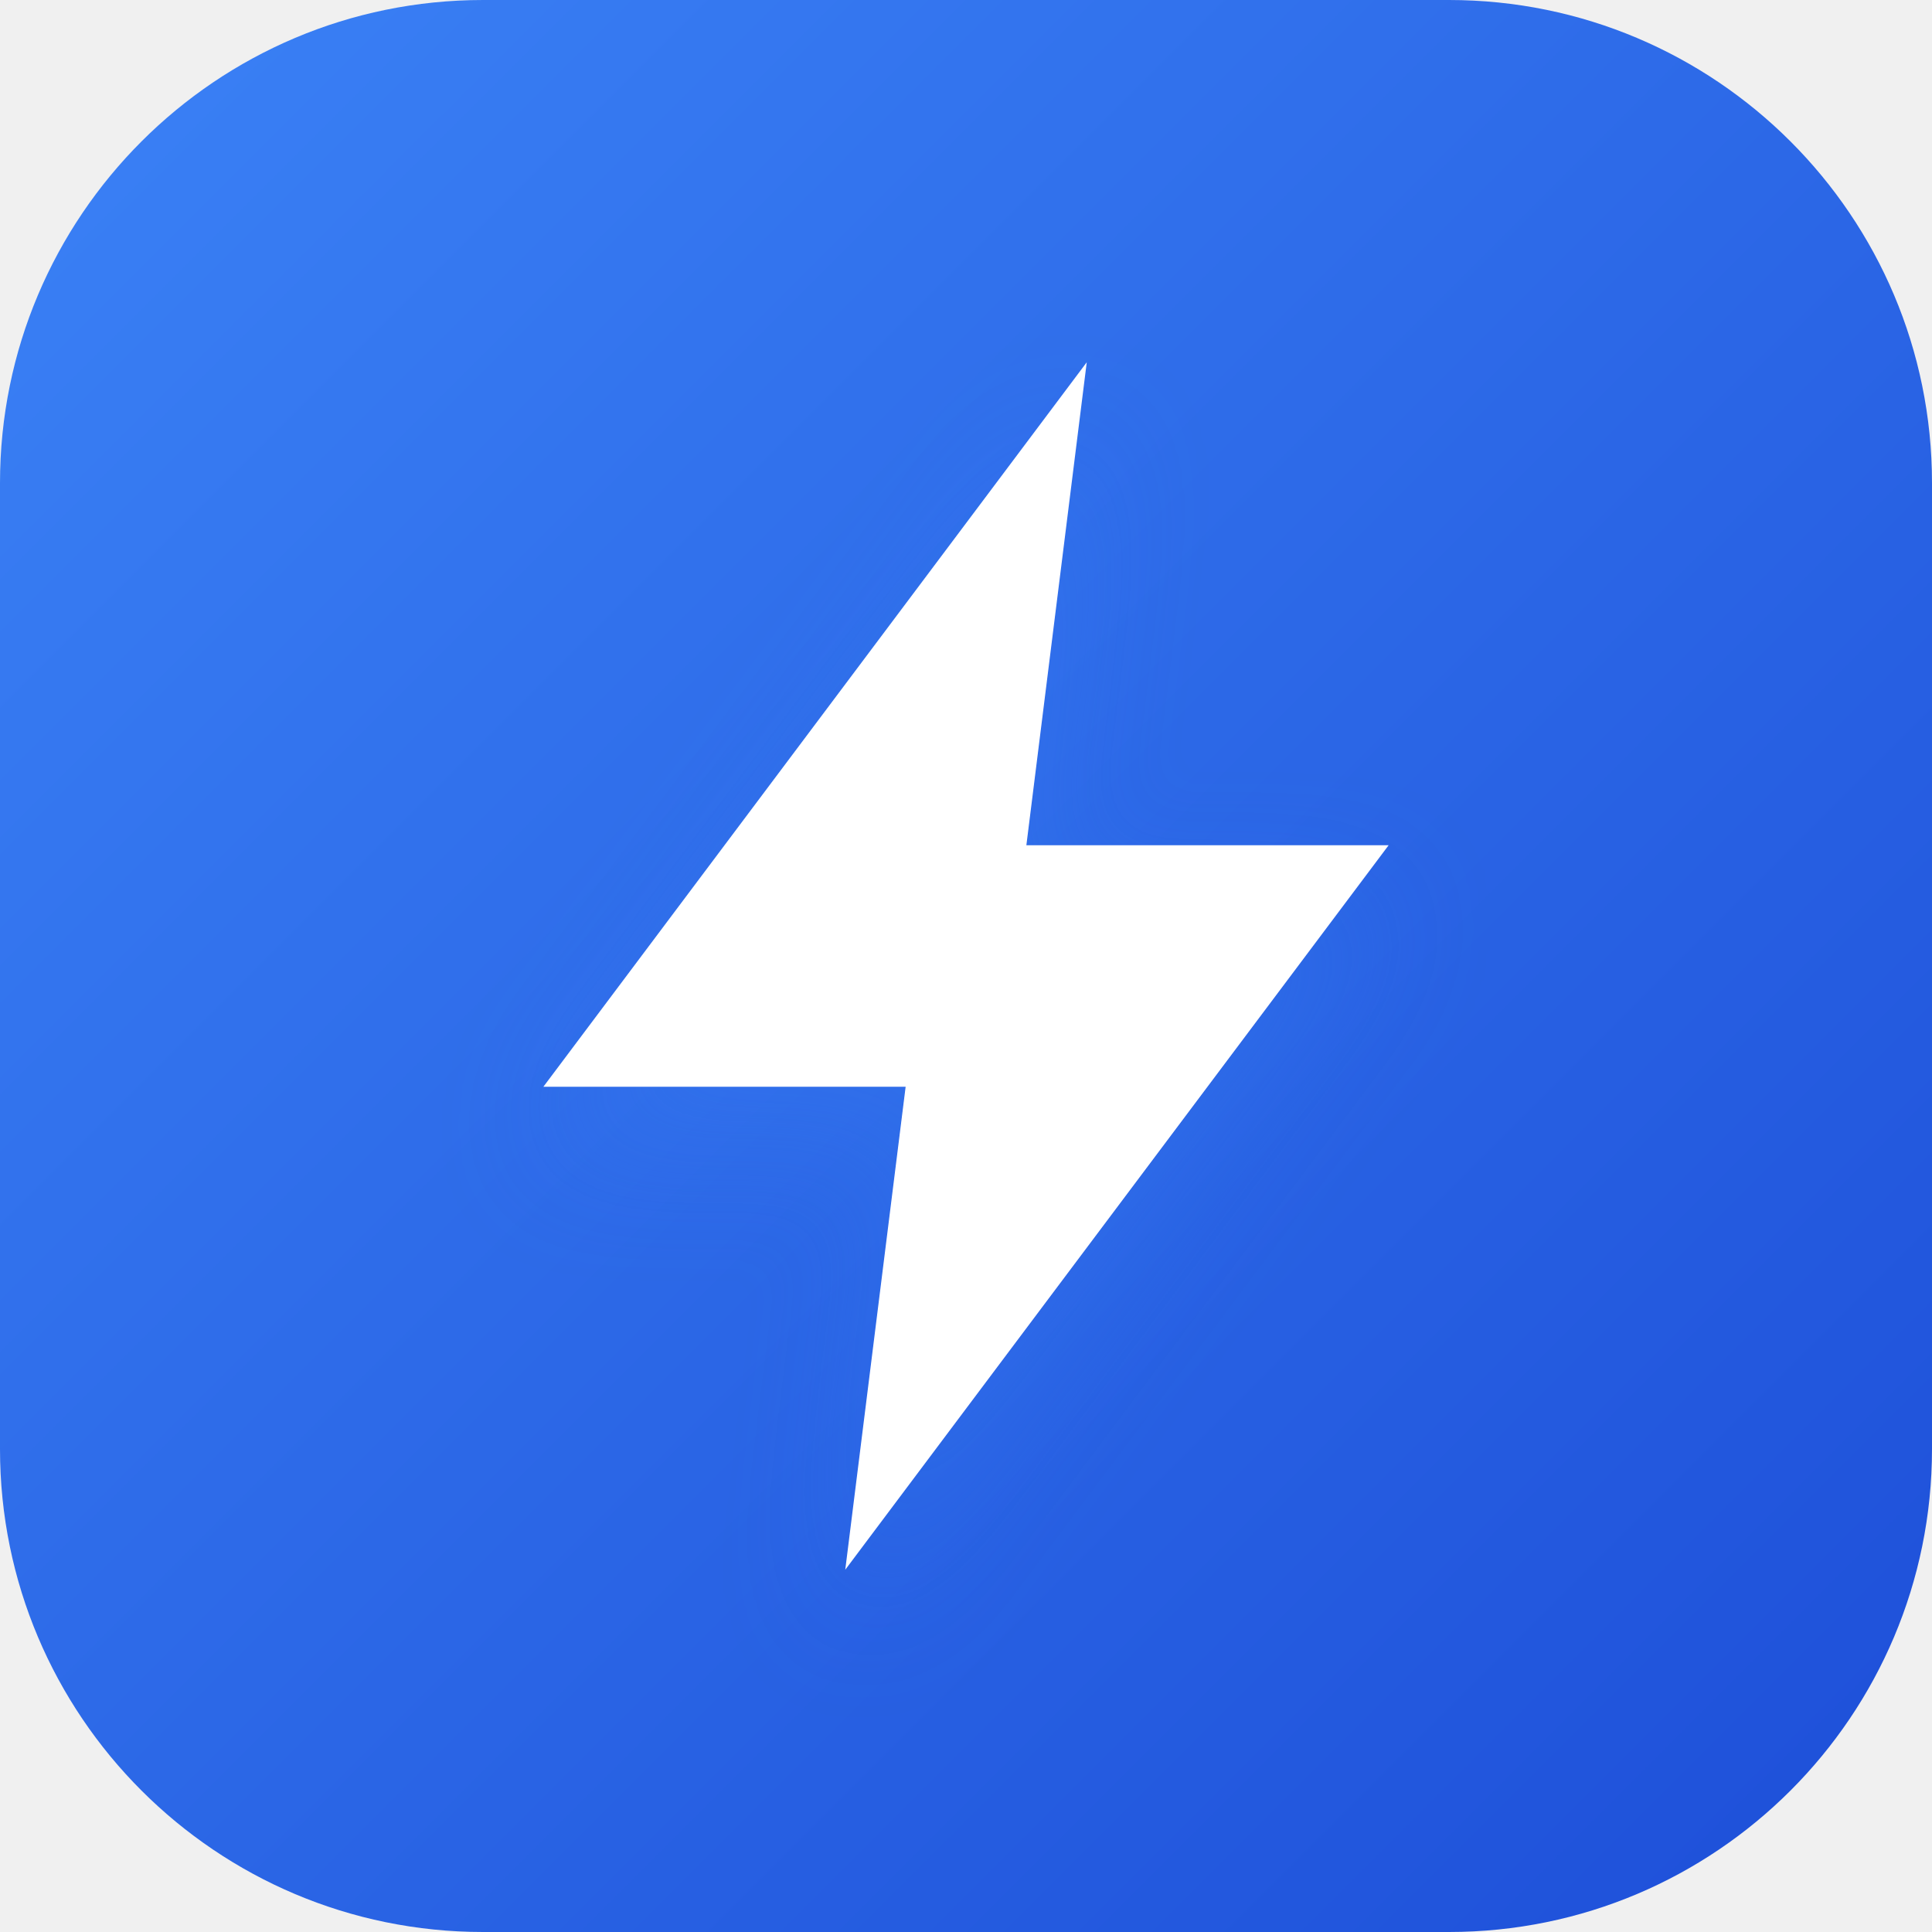
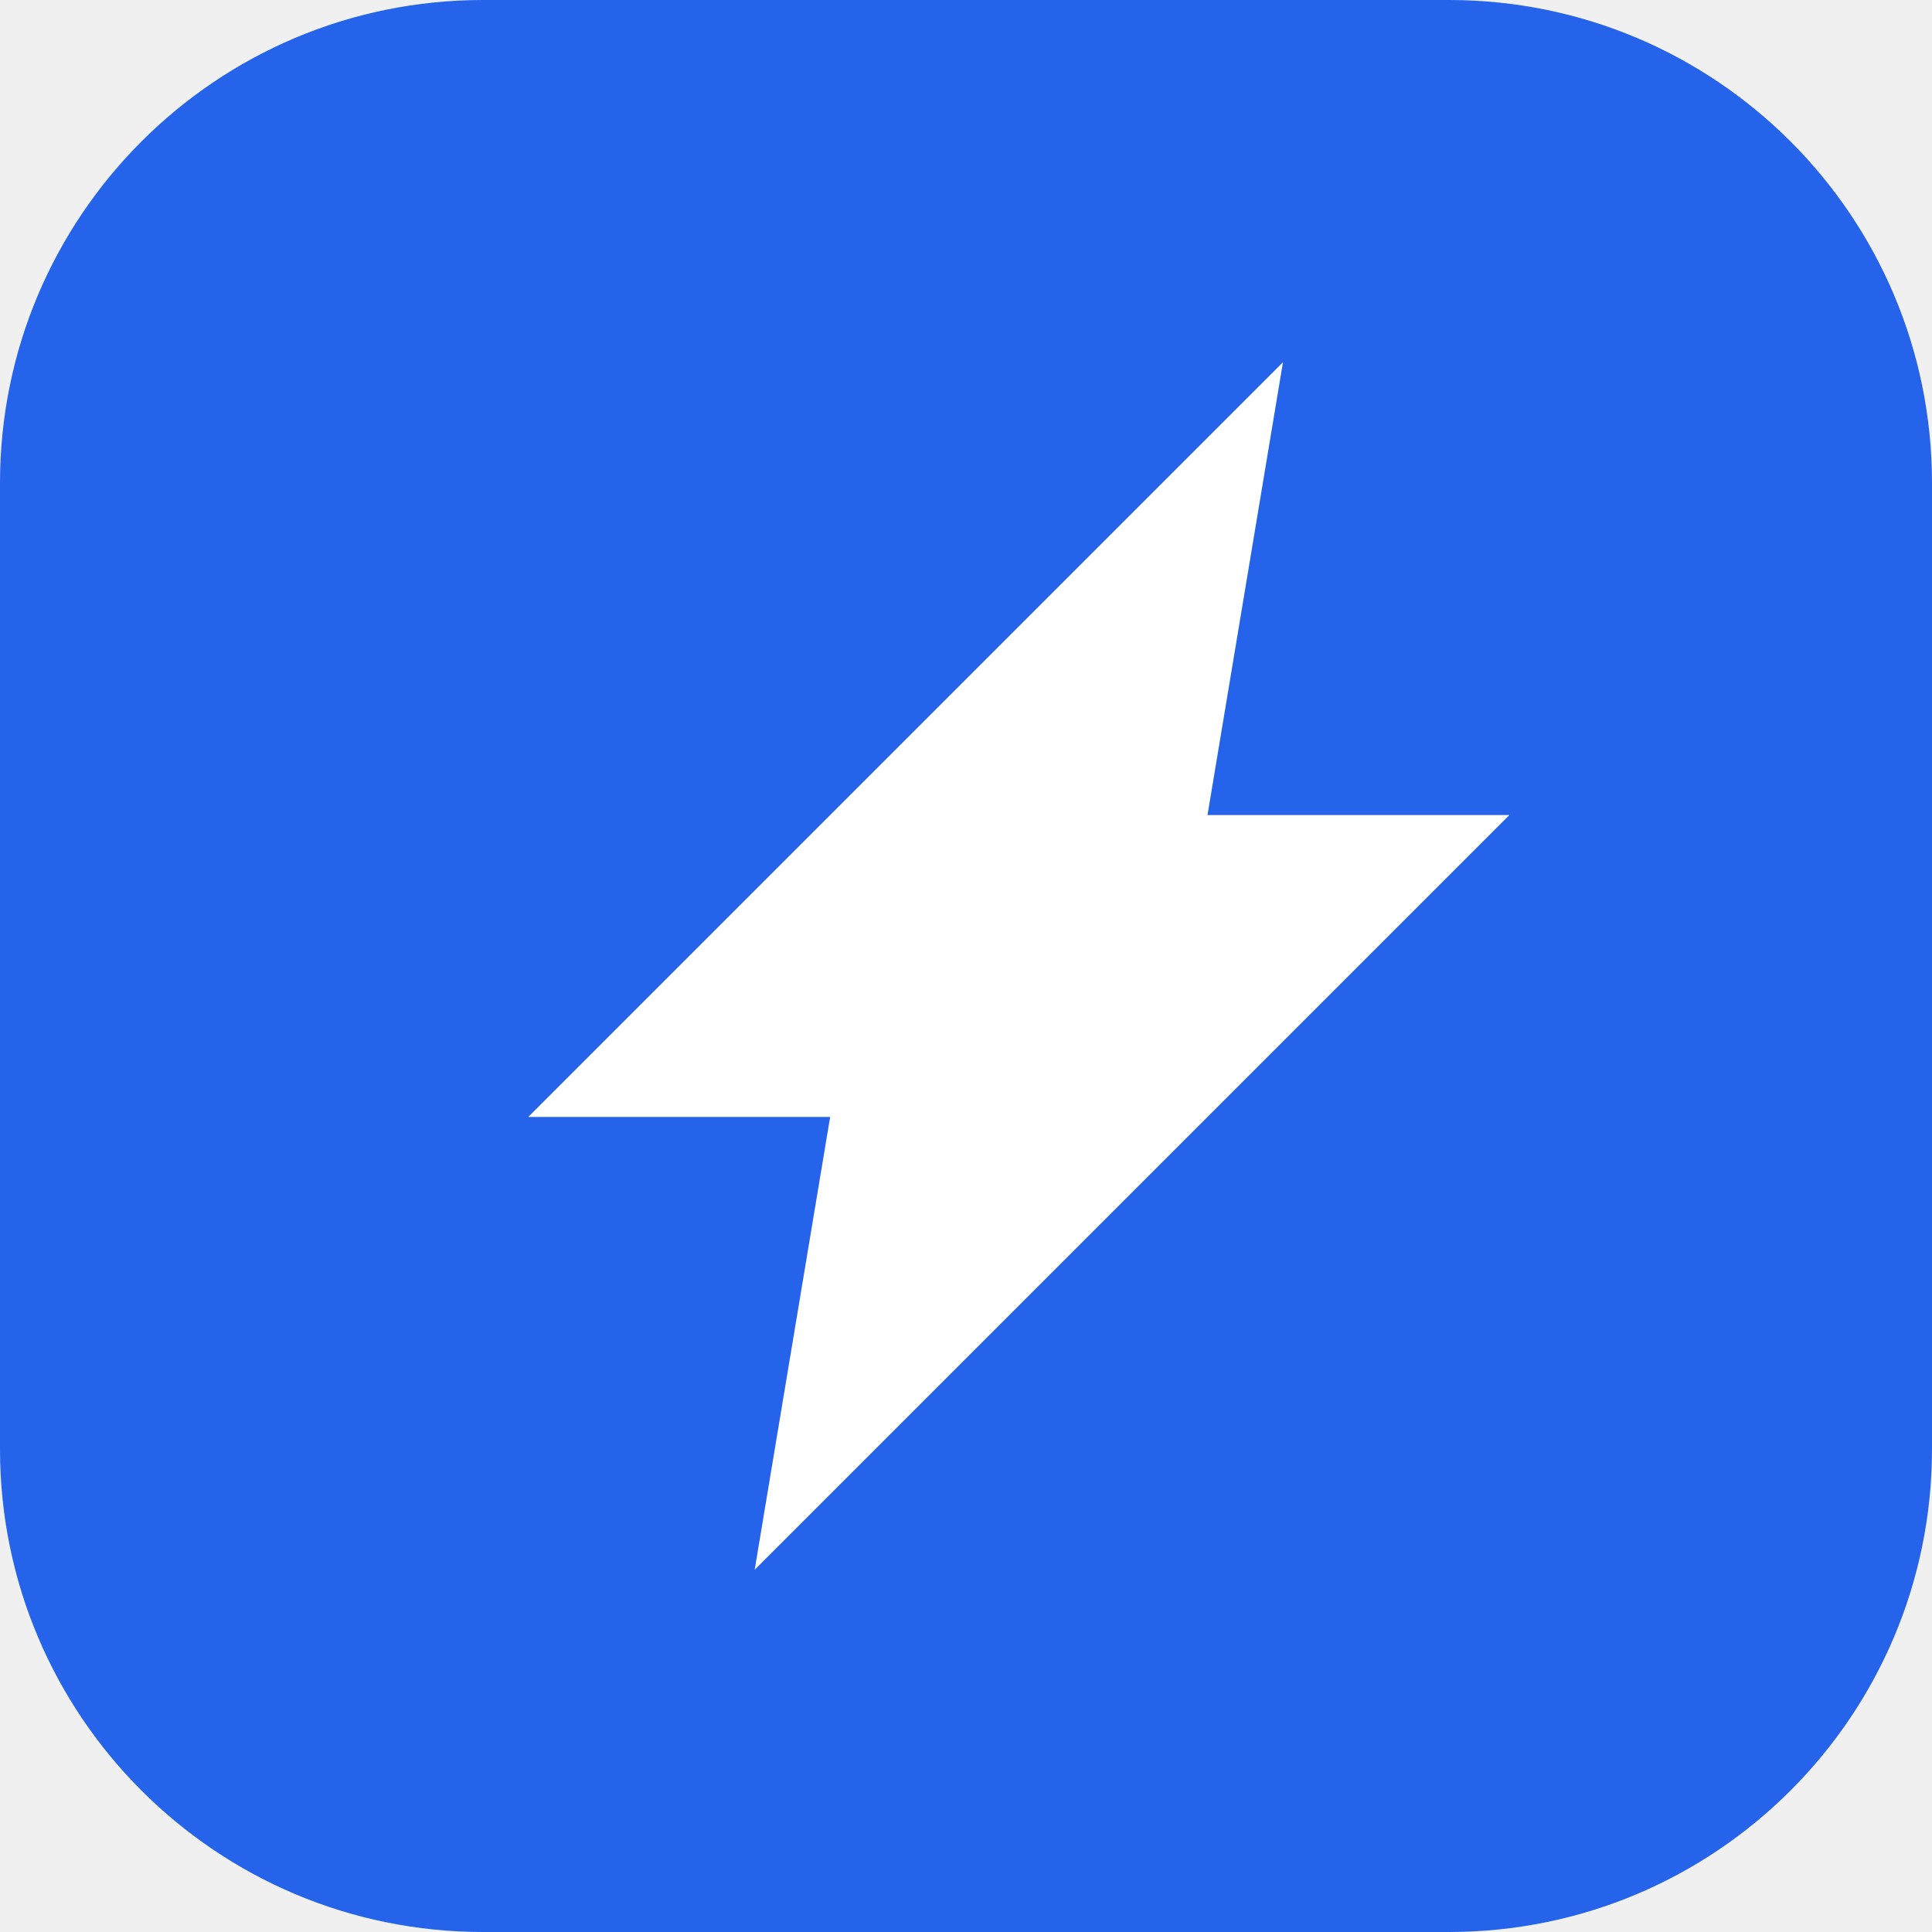
<svg xmlns="http://www.w3.org/2000/svg" width="128" height="128" viewBox="0 0 128 128" fill="none">
-   <defs>
-     <linearGradient id="paint0_linear" x1="0" y1="0" x2="128" y2="128" gradientUnits="userSpaceOnUse">
-       <stop stop-color="#3B82F6" />
-       <stop offset="1" stop-color="#1D4ED8" />
-     </linearGradient>
-     <filter id="shadow" x="0" y="0" width="128" height="128" filterUnits="userSpaceOnUse" color-interpolation-filters="sRGB">
-       <feFlood flood-opacity="0" result="BackgroundImageFix" />
-       <feColorMatrix in="SourceAlpha" type="matrix" values="0 0 0 0 0 0 0 0 0 0 0 0 0 0 0 0 0 0 127 0" result="hardAlpha" />
-       <feOffset dy="4" />
-       <feGaussianBlur stdDeviation="4" />
-       <feComposite in2="hardAlpha" operator="out" />
-       <feColorMatrix type="matrix" values="0 0 0 0 0.231 0 0 0 0 0.51 0 0 0 0 0.965 0 0 0 0.25 0" />
-       <feBlend mode="normal" in2="BackgroundImageFix" result="effect1_dropShadow" />
-       <feBlend mode="normal" in="SourceGraphic" in2="effect1_dropShadow" result="shape" />
-     </filter>
-   </defs>
-   <rect width="128" height="128" rx="32" fill="url(#paint0_linear)" />
-   <path d="M72 24L36 72H60L56 104L92 56H68L72 24Z" fill="white" filter="url(#shadow)" />
+   <rect width="128" height="128" rx="32" fill="#2563EB" />
+   <path d="M85 24L35 74H55L50 104L100 54H80L85 24Z" fill="white" />
</svg>
